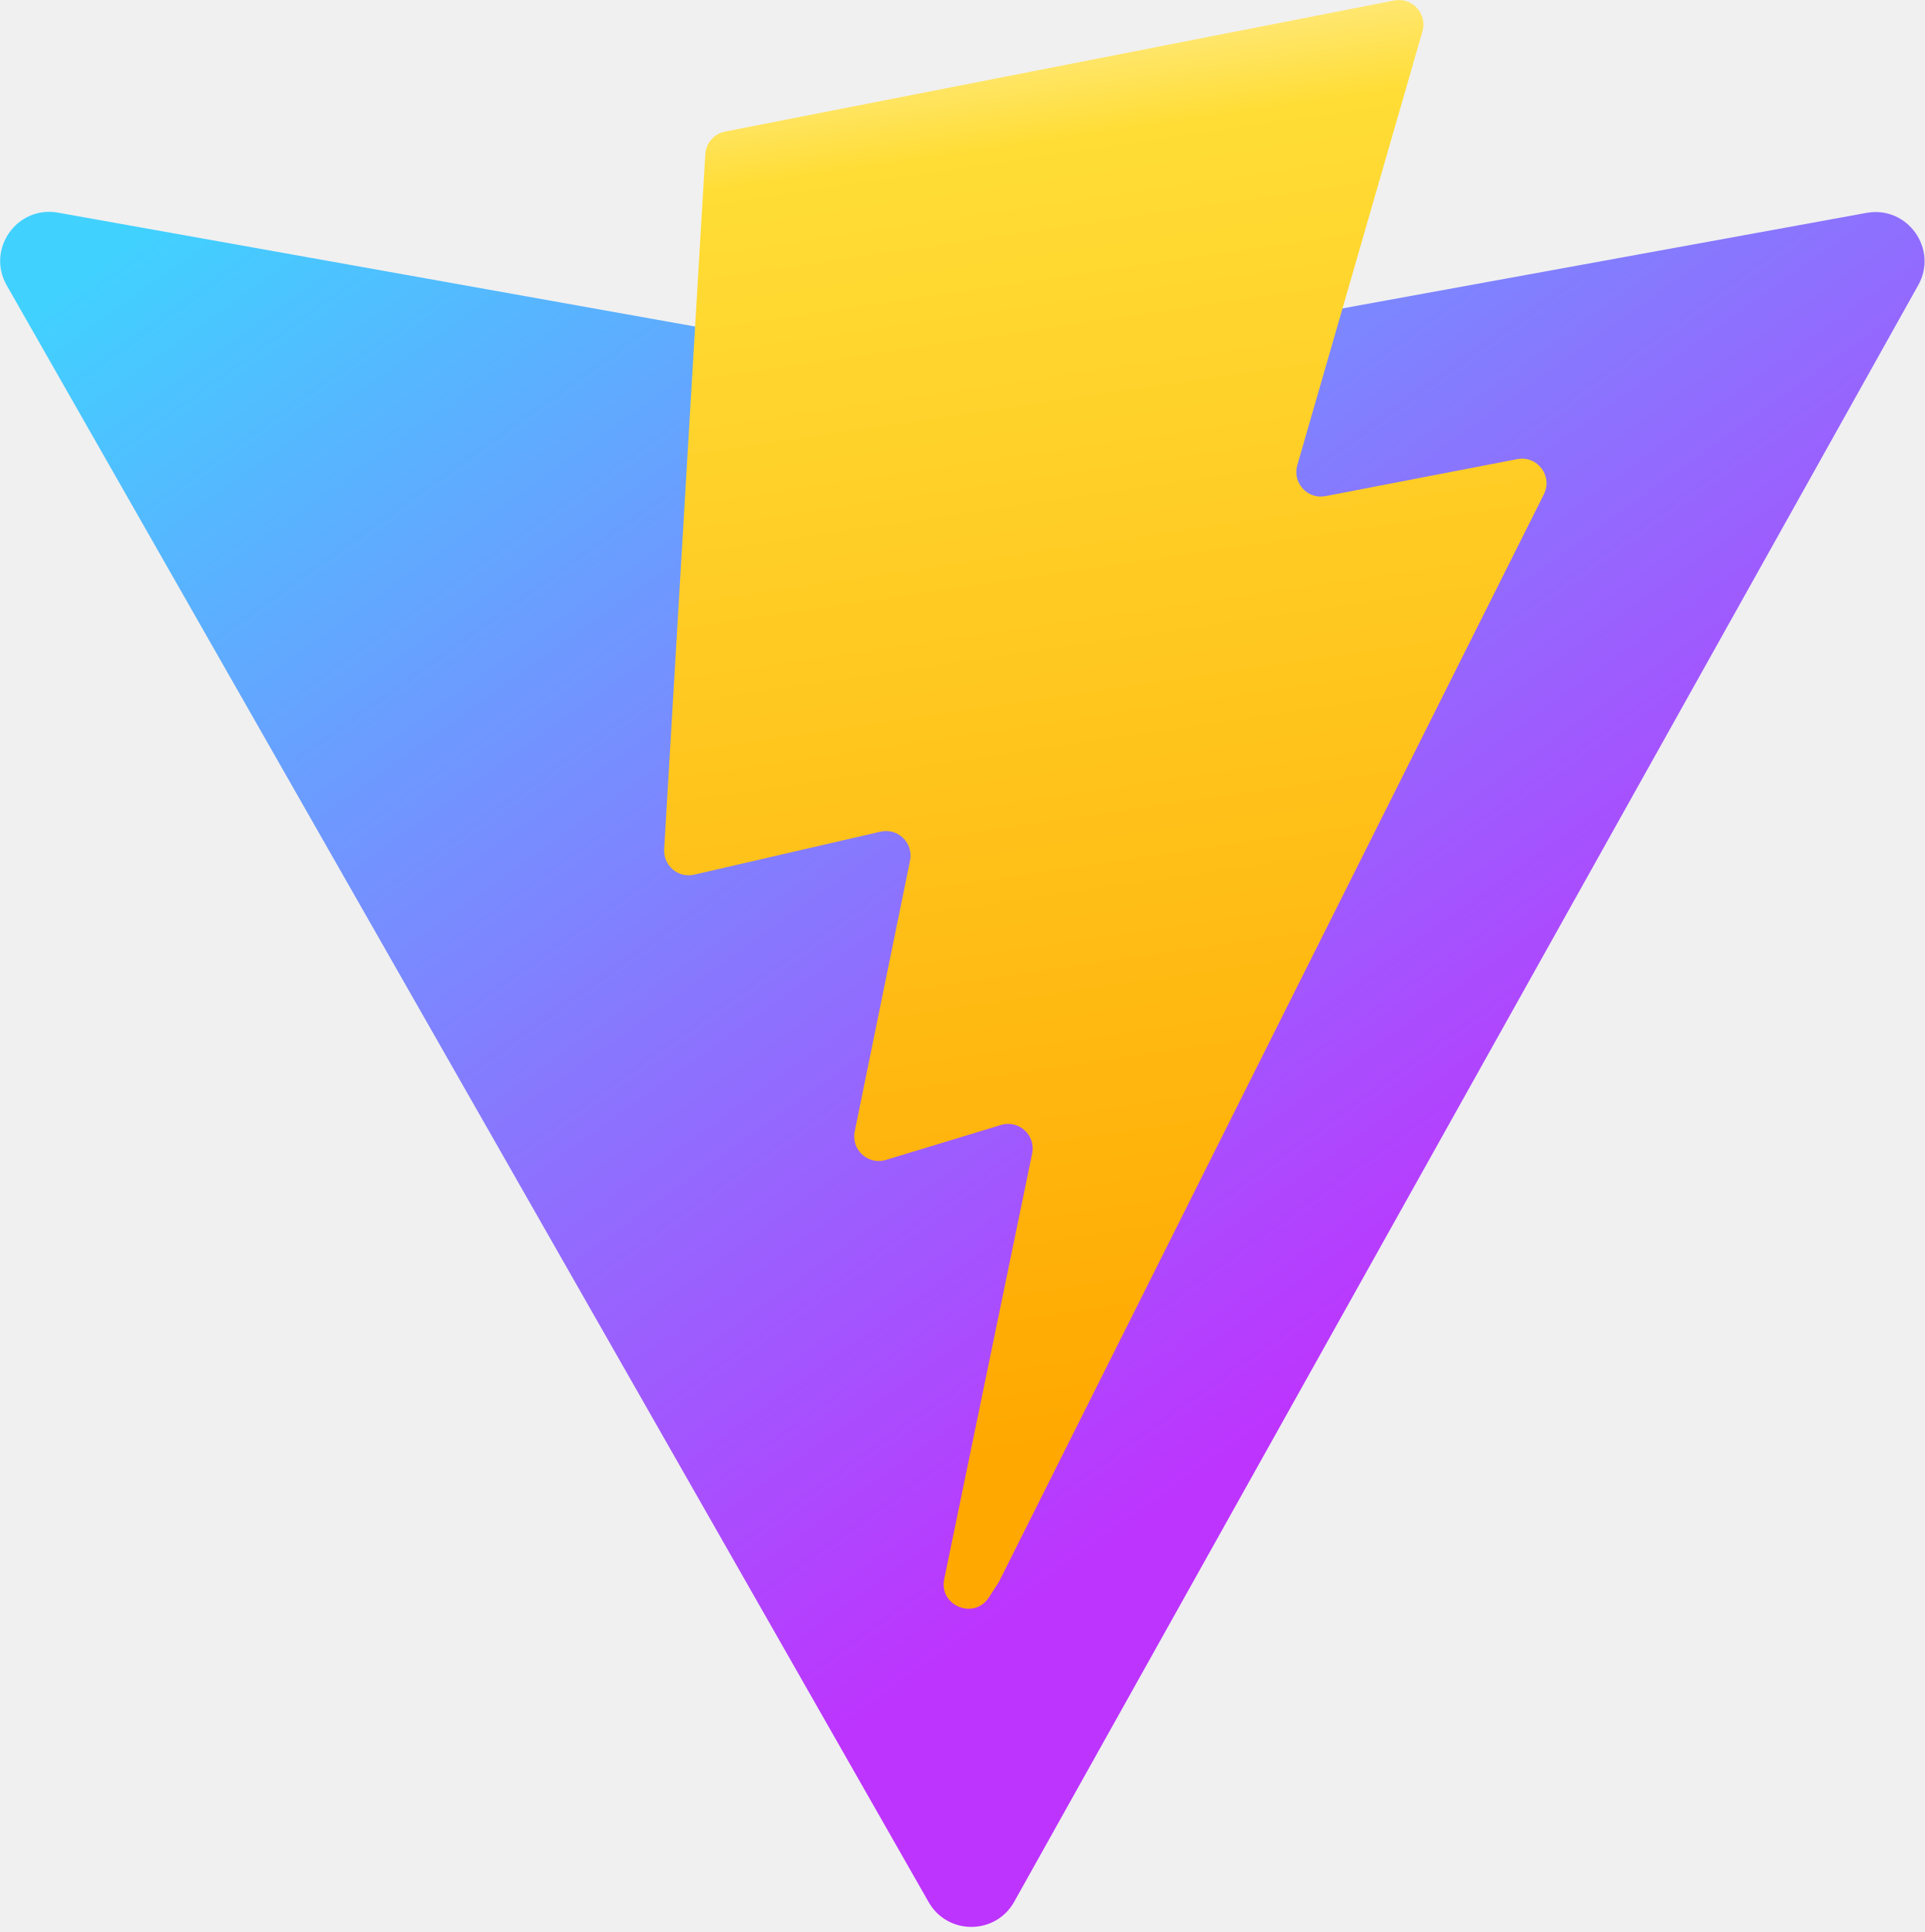
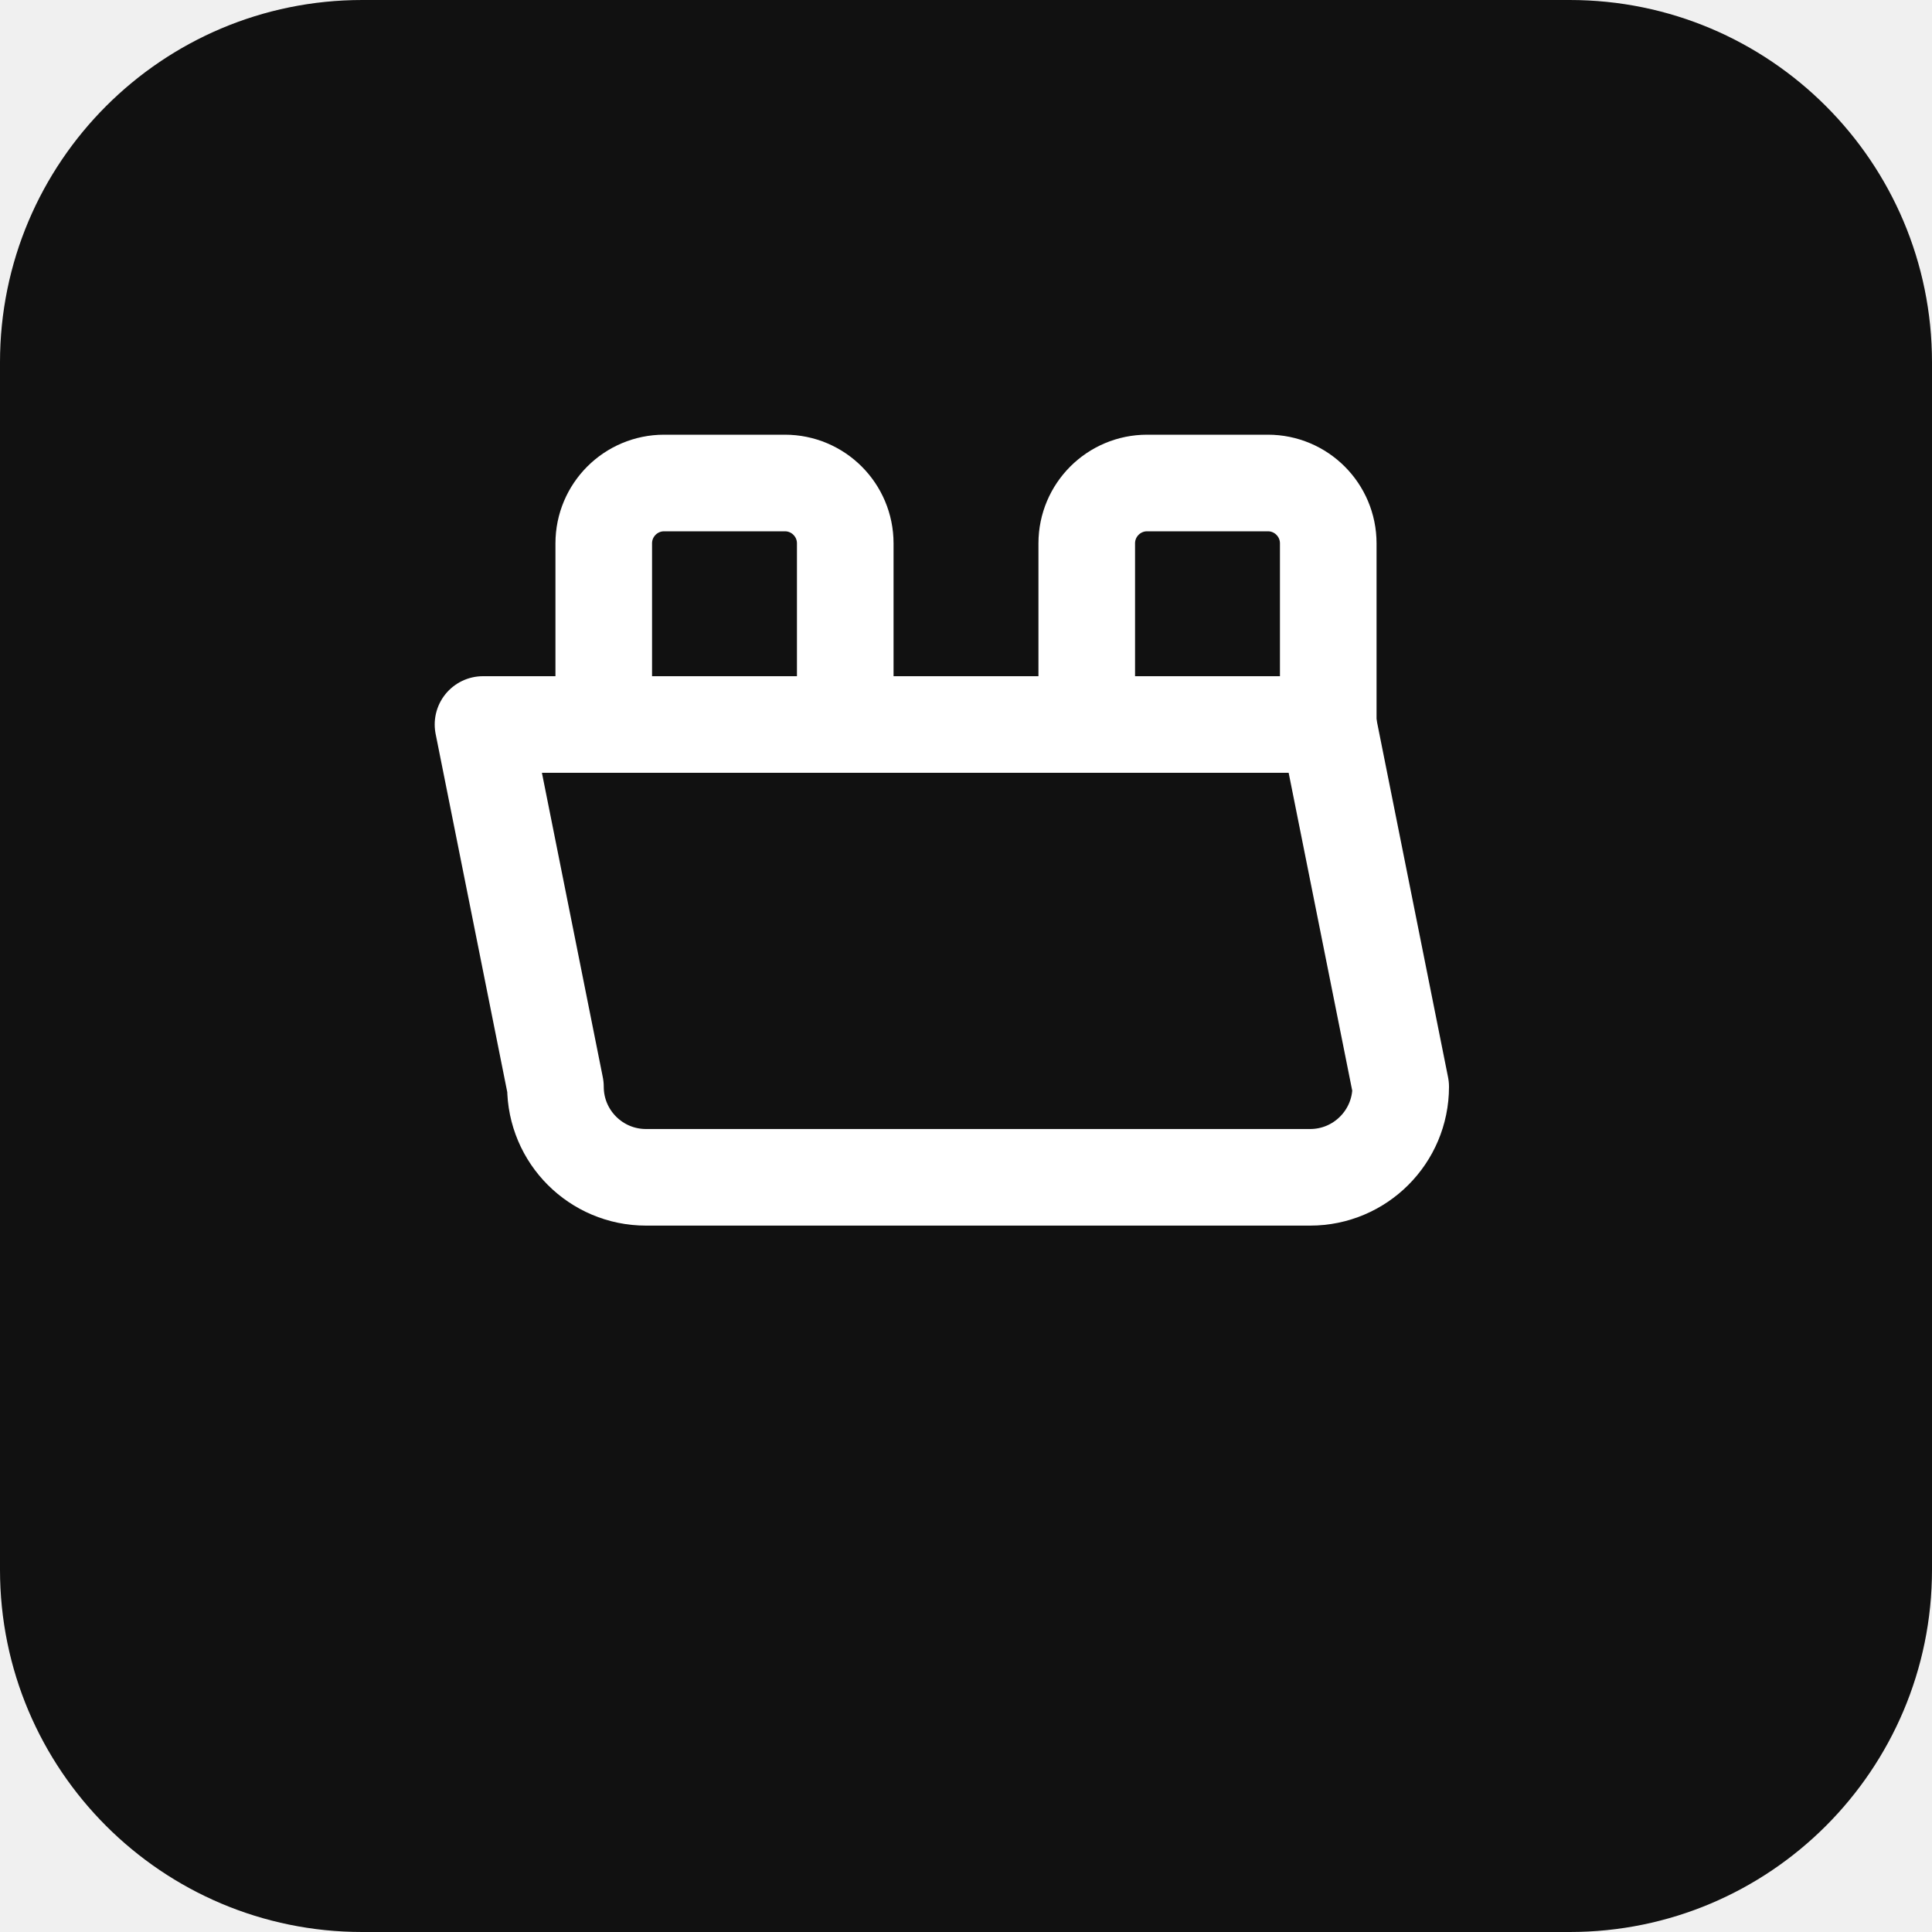
- <svg xmlns="http://www.w3.org/2000/svg" aria-hidden="true" role="img" class="iconify iconify--logos" width="31.88" height="32" preserveAspectRatio="xMidYMid meet" viewBox="0 0 256 257">
-   <defs>
-     <linearGradient id="IconifyId1813088fe1fbc01fb466" x1="-.828%" x2="57.636%" y1="7.652%" y2="78.411%">
-       <stop offset="0%" stop-color="#41D1FF" />
-       <stop offset="100%" stop-color="#BD34FE" />
-     </linearGradient>
-     <linearGradient id="IconifyId1813088fe1fbc01fb467" x1="43.376%" x2="50.316%" y1="2.242%" y2="89.03%">
-       <stop offset="0%" stop-color="#FFEA83" />
-       <stop offset="8.333%" stop-color="#FFDD35" />
-       <stop offset="100%" stop-color="#FFA800" />
-     </linearGradient>
-   </defs>
-   <path fill="url(#IconifyId1813088fe1fbc01fb466)" d="M255.153 37.938L134.897 252.976c-2.483 4.44-8.862 4.466-11.382.048L.875 37.958c-2.746-4.814 1.371-10.646 6.827-9.67l120.385 21.517a6.537 6.537 0 0 0 2.322-.004l117.867-21.483c5.438-.991 9.574 4.796 6.877 9.62Z" />
-   <path fill="url(#IconifyId1813088fe1fbc01fb467)" d="M185.432.063L96.44 17.501a3.268 3.268 0 0 0-2.634 3.014l-5.474 92.456a3.268 3.268 0 0 0 3.997 3.378l24.777-5.718c2.318-.535 4.413 1.507 3.936 3.838l-7.361 36.047c-.495 2.426 1.782 4.5 4.151 3.78l15.304-4.649c2.372-.72 4.652 1.36 4.15 3.788l-11.698 56.621c-.732 3.542 3.979 5.473 5.943 2.437l1.313-2.028l72.516-144.72c1.215-2.423-.88-5.186-3.54-4.672l-25.505 4.922c-2.396.462-4.435-1.77-3.759-4.114l16.646-57.705c.677-2.35-1.37-4.583-3.769-4.113Z" />
+ <svg xmlns="http://www.w3.org/2000/svg" viewBox="0 0 32 32" aria-hidden="true">
+   <rect width="32" height="32" rx="6" fill="#111" />
+   <g fill="none" stroke="#ffffff" stroke-width="1.6" stroke-linecap="round" stroke-linejoin="round">
+     <path d="M8 12h14l1.2 6a1.5 1.5 0 0 1-1.5 1.5h-11a1.5 1.5 0 0 1-1.5-1.5L8 12z" />
+     <path d="M10 12V9a1 1 0 0 1 1-1h2a1 1 0 0 1 1 1v3" />
+     <path d="M22 12V9a1 1 0 0 0-1-1h-2a1 1 0 0 0-1 1v3" />
+   </g>
</svg>
